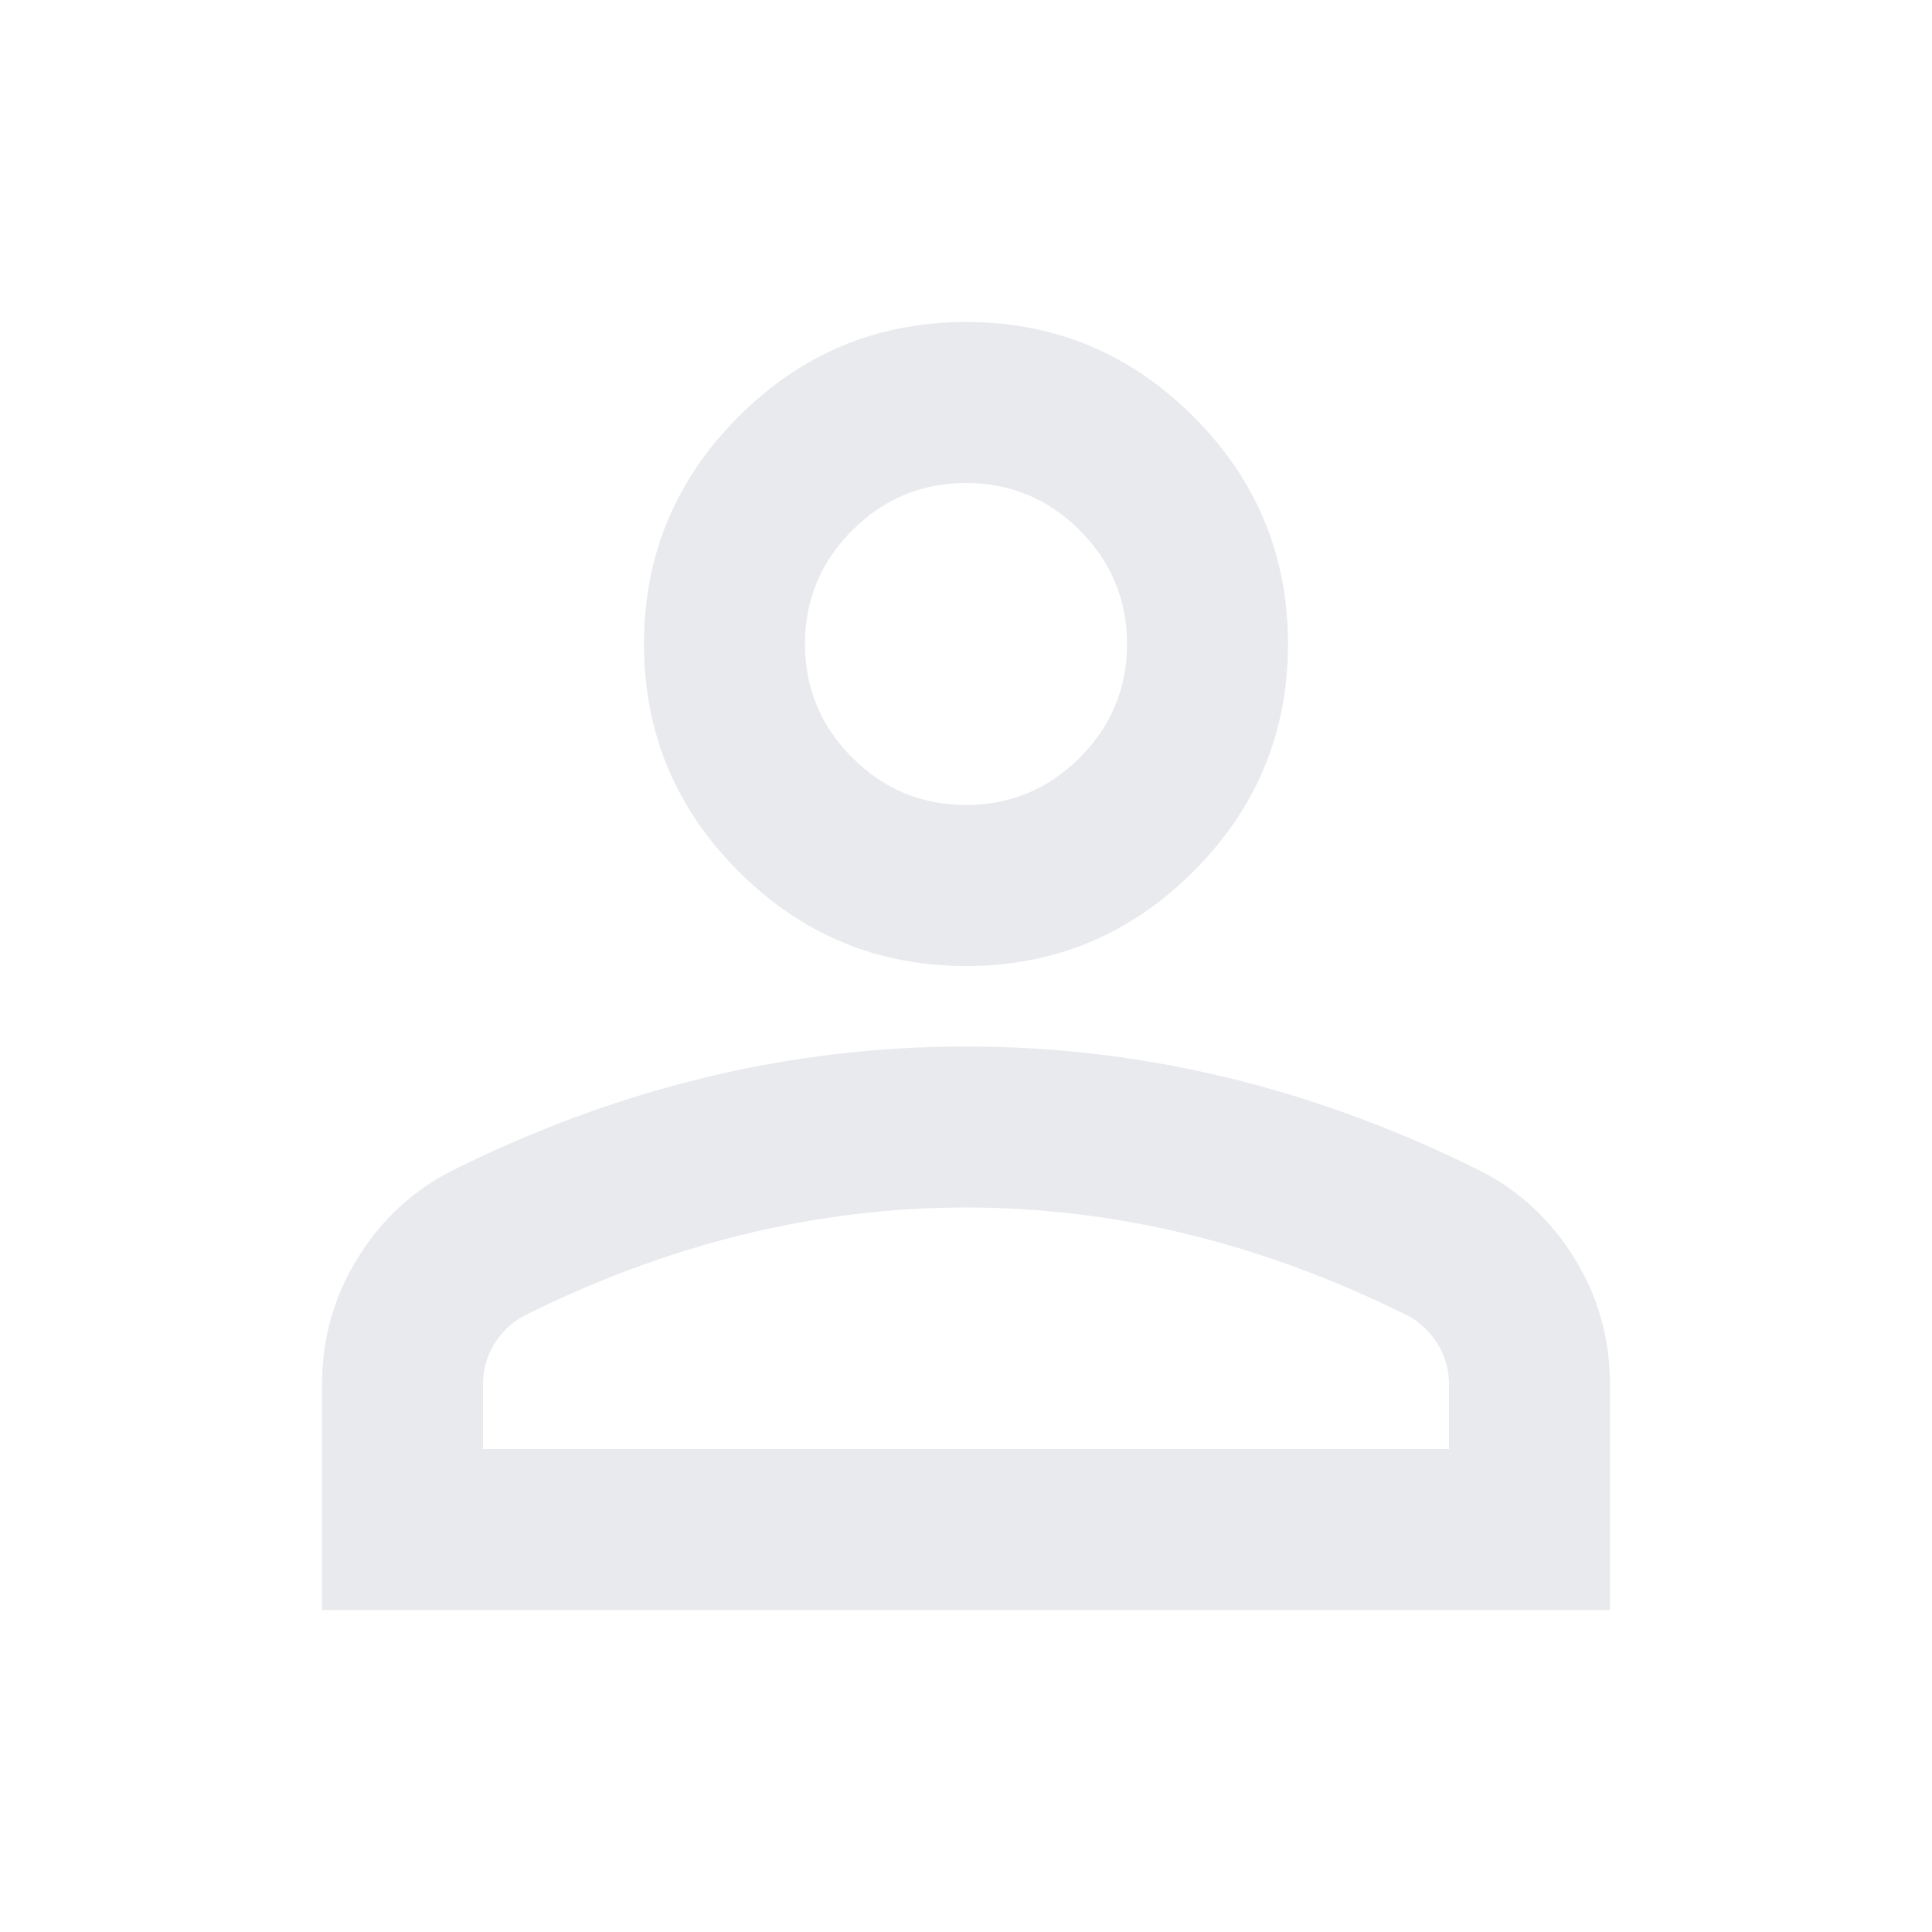
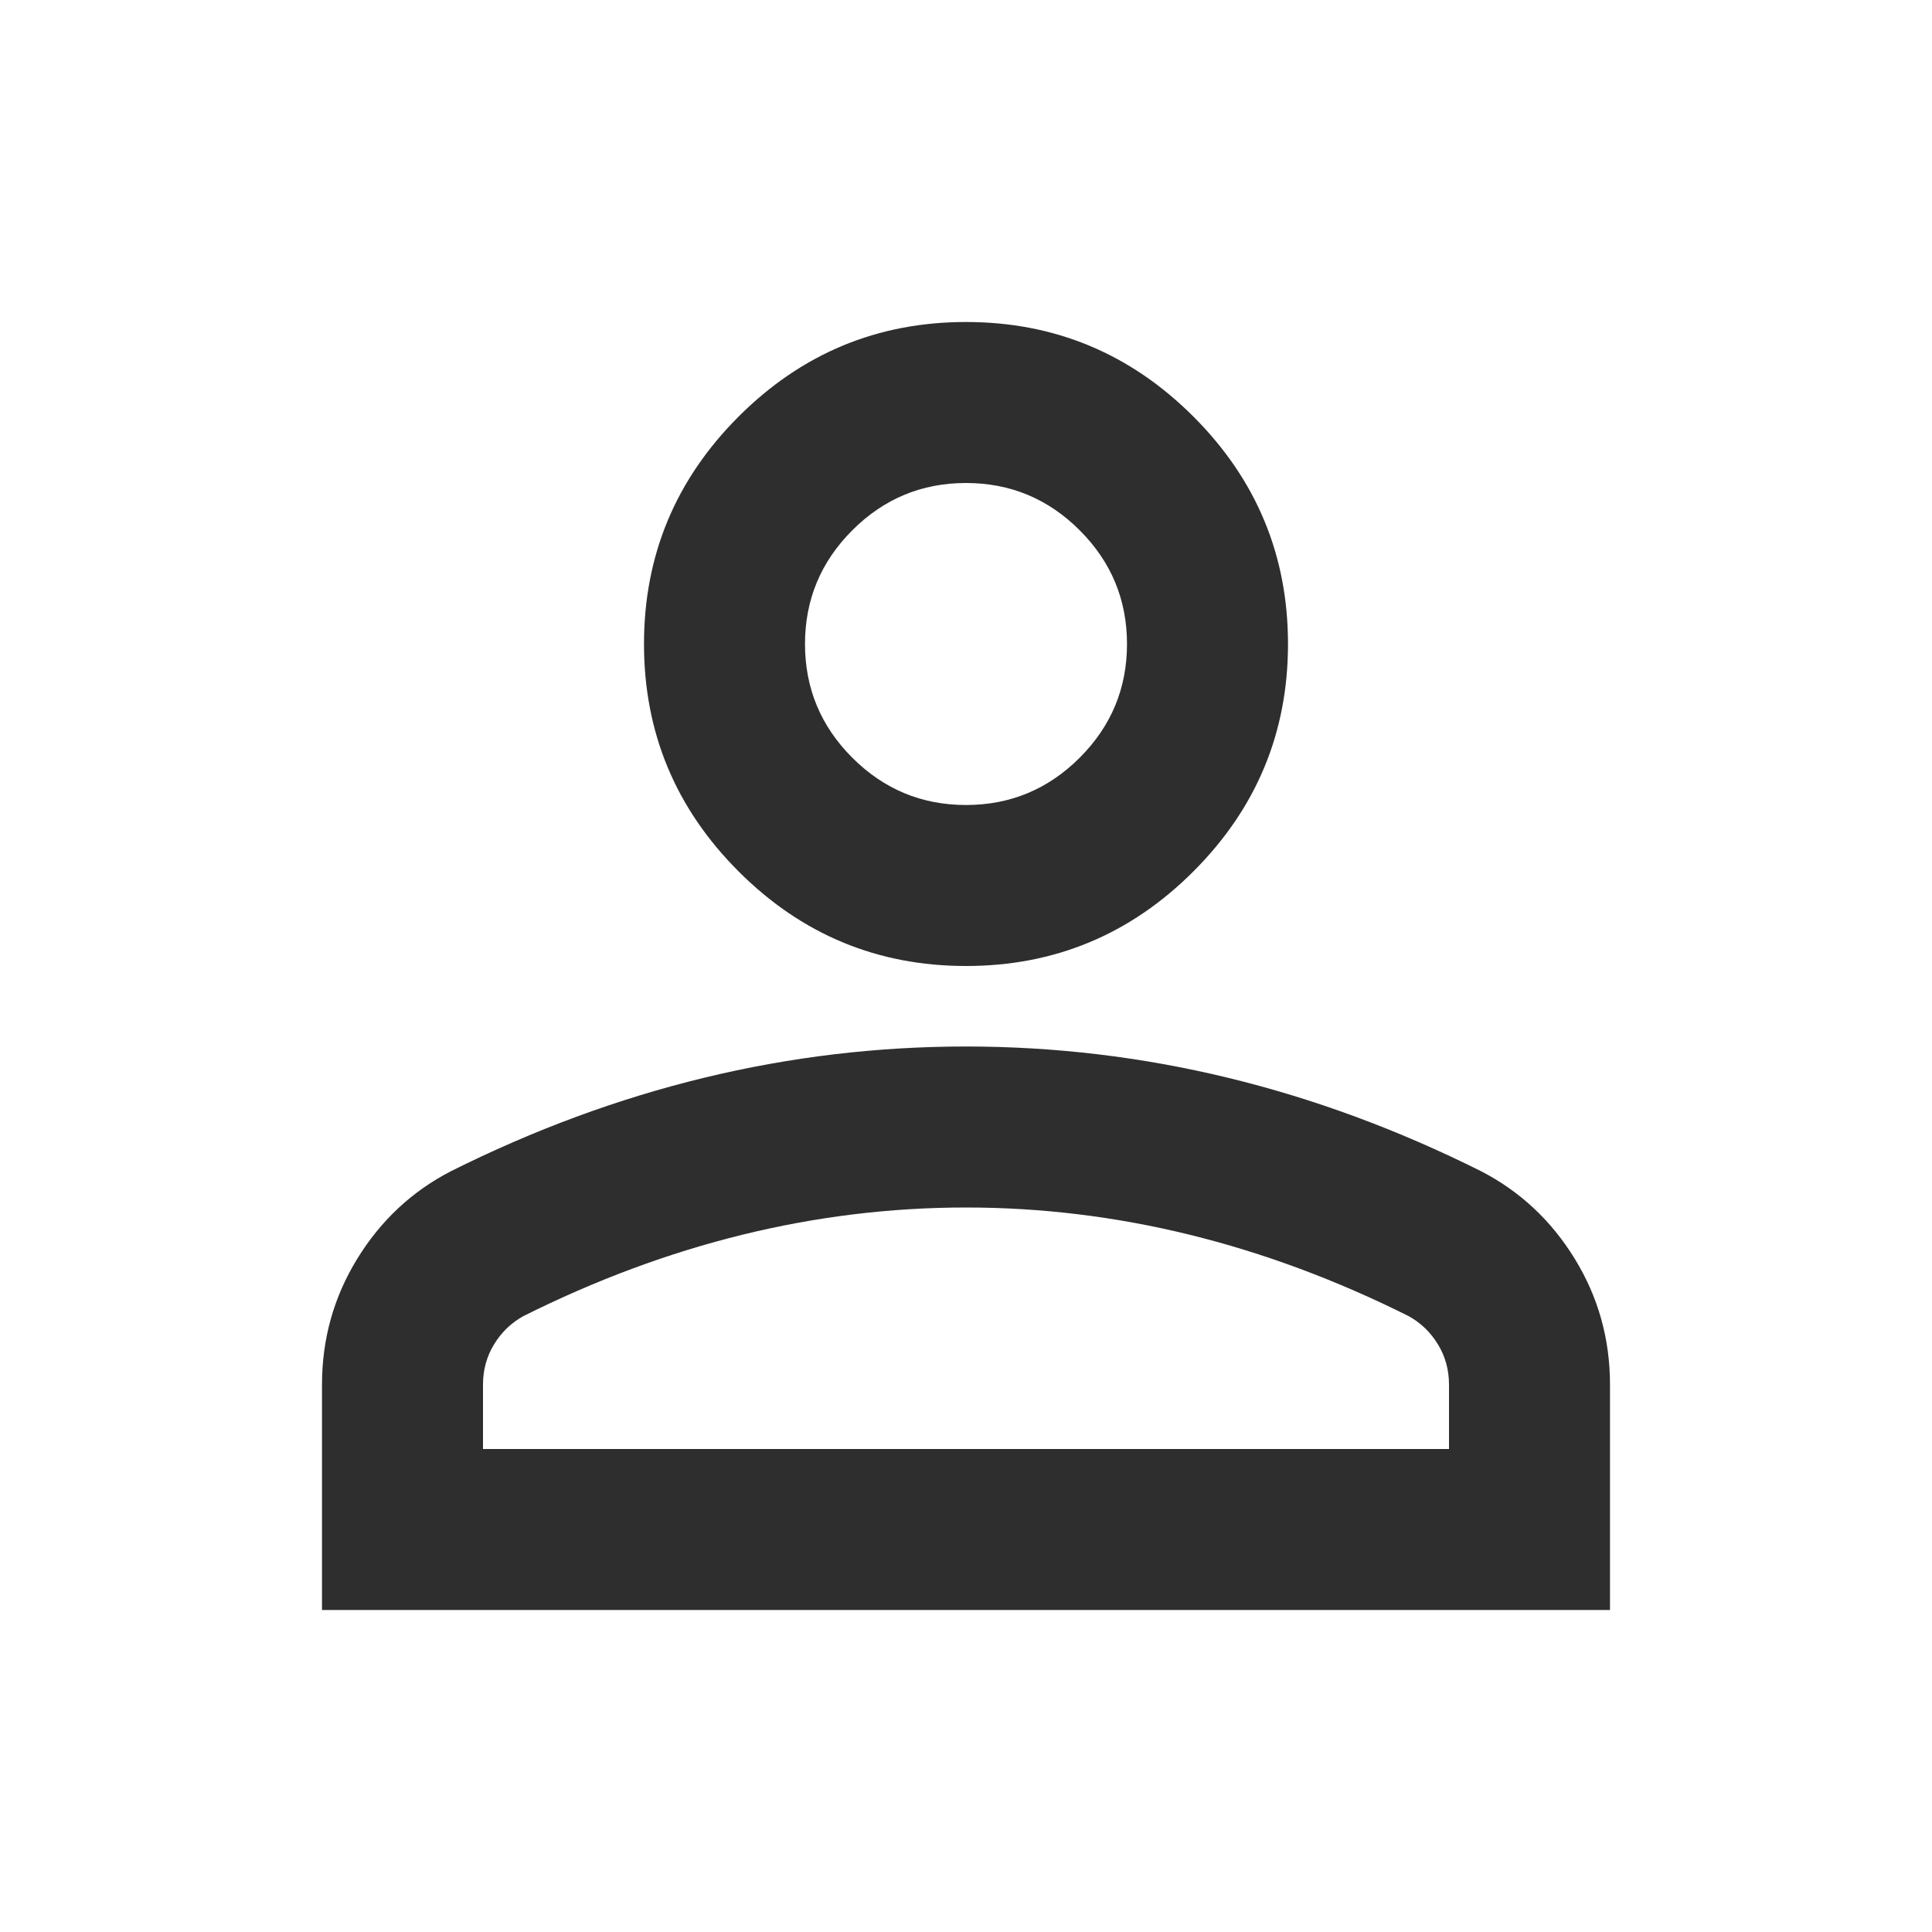
- <svg xmlns="http://www.w3.org/2000/svg" height="24px" viewBox="0 -960 960 960" width="24px" fill="#e8eaed">
+ <svg xmlns="http://www.w3.org/2000/svg" height="24px" viewBox="0 -960 960 960" width="24px" fill="#2e2e2e">
  <path d="M480-480q-66 0-113-47t-47-113q0-66 47-113t113-47q66 0 113 47t47 113q0 66-47 113t-113 47ZM160-160v-112q0-34 17.5-62.5T224-378q62-31 126-46.5T480-440q66 0 130 15.5T736-378q29 15 46.5 43.5T800-272v112H160Zm80-80h480v-32q0-11-5.5-20T700-306q-54-27-109-40.5T480-360q-56 0-111 13.5T260-306q-9 5-14.5 14t-5.5 20v32Zm240-320q33 0 56.5-23.5T560-640q0-33-23.5-56.5T480-720q-33 0-56.5 23.5T400-640q0 33 23.5 56.5T480-560Zm0-80Zm0 400Z" />
</svg>
